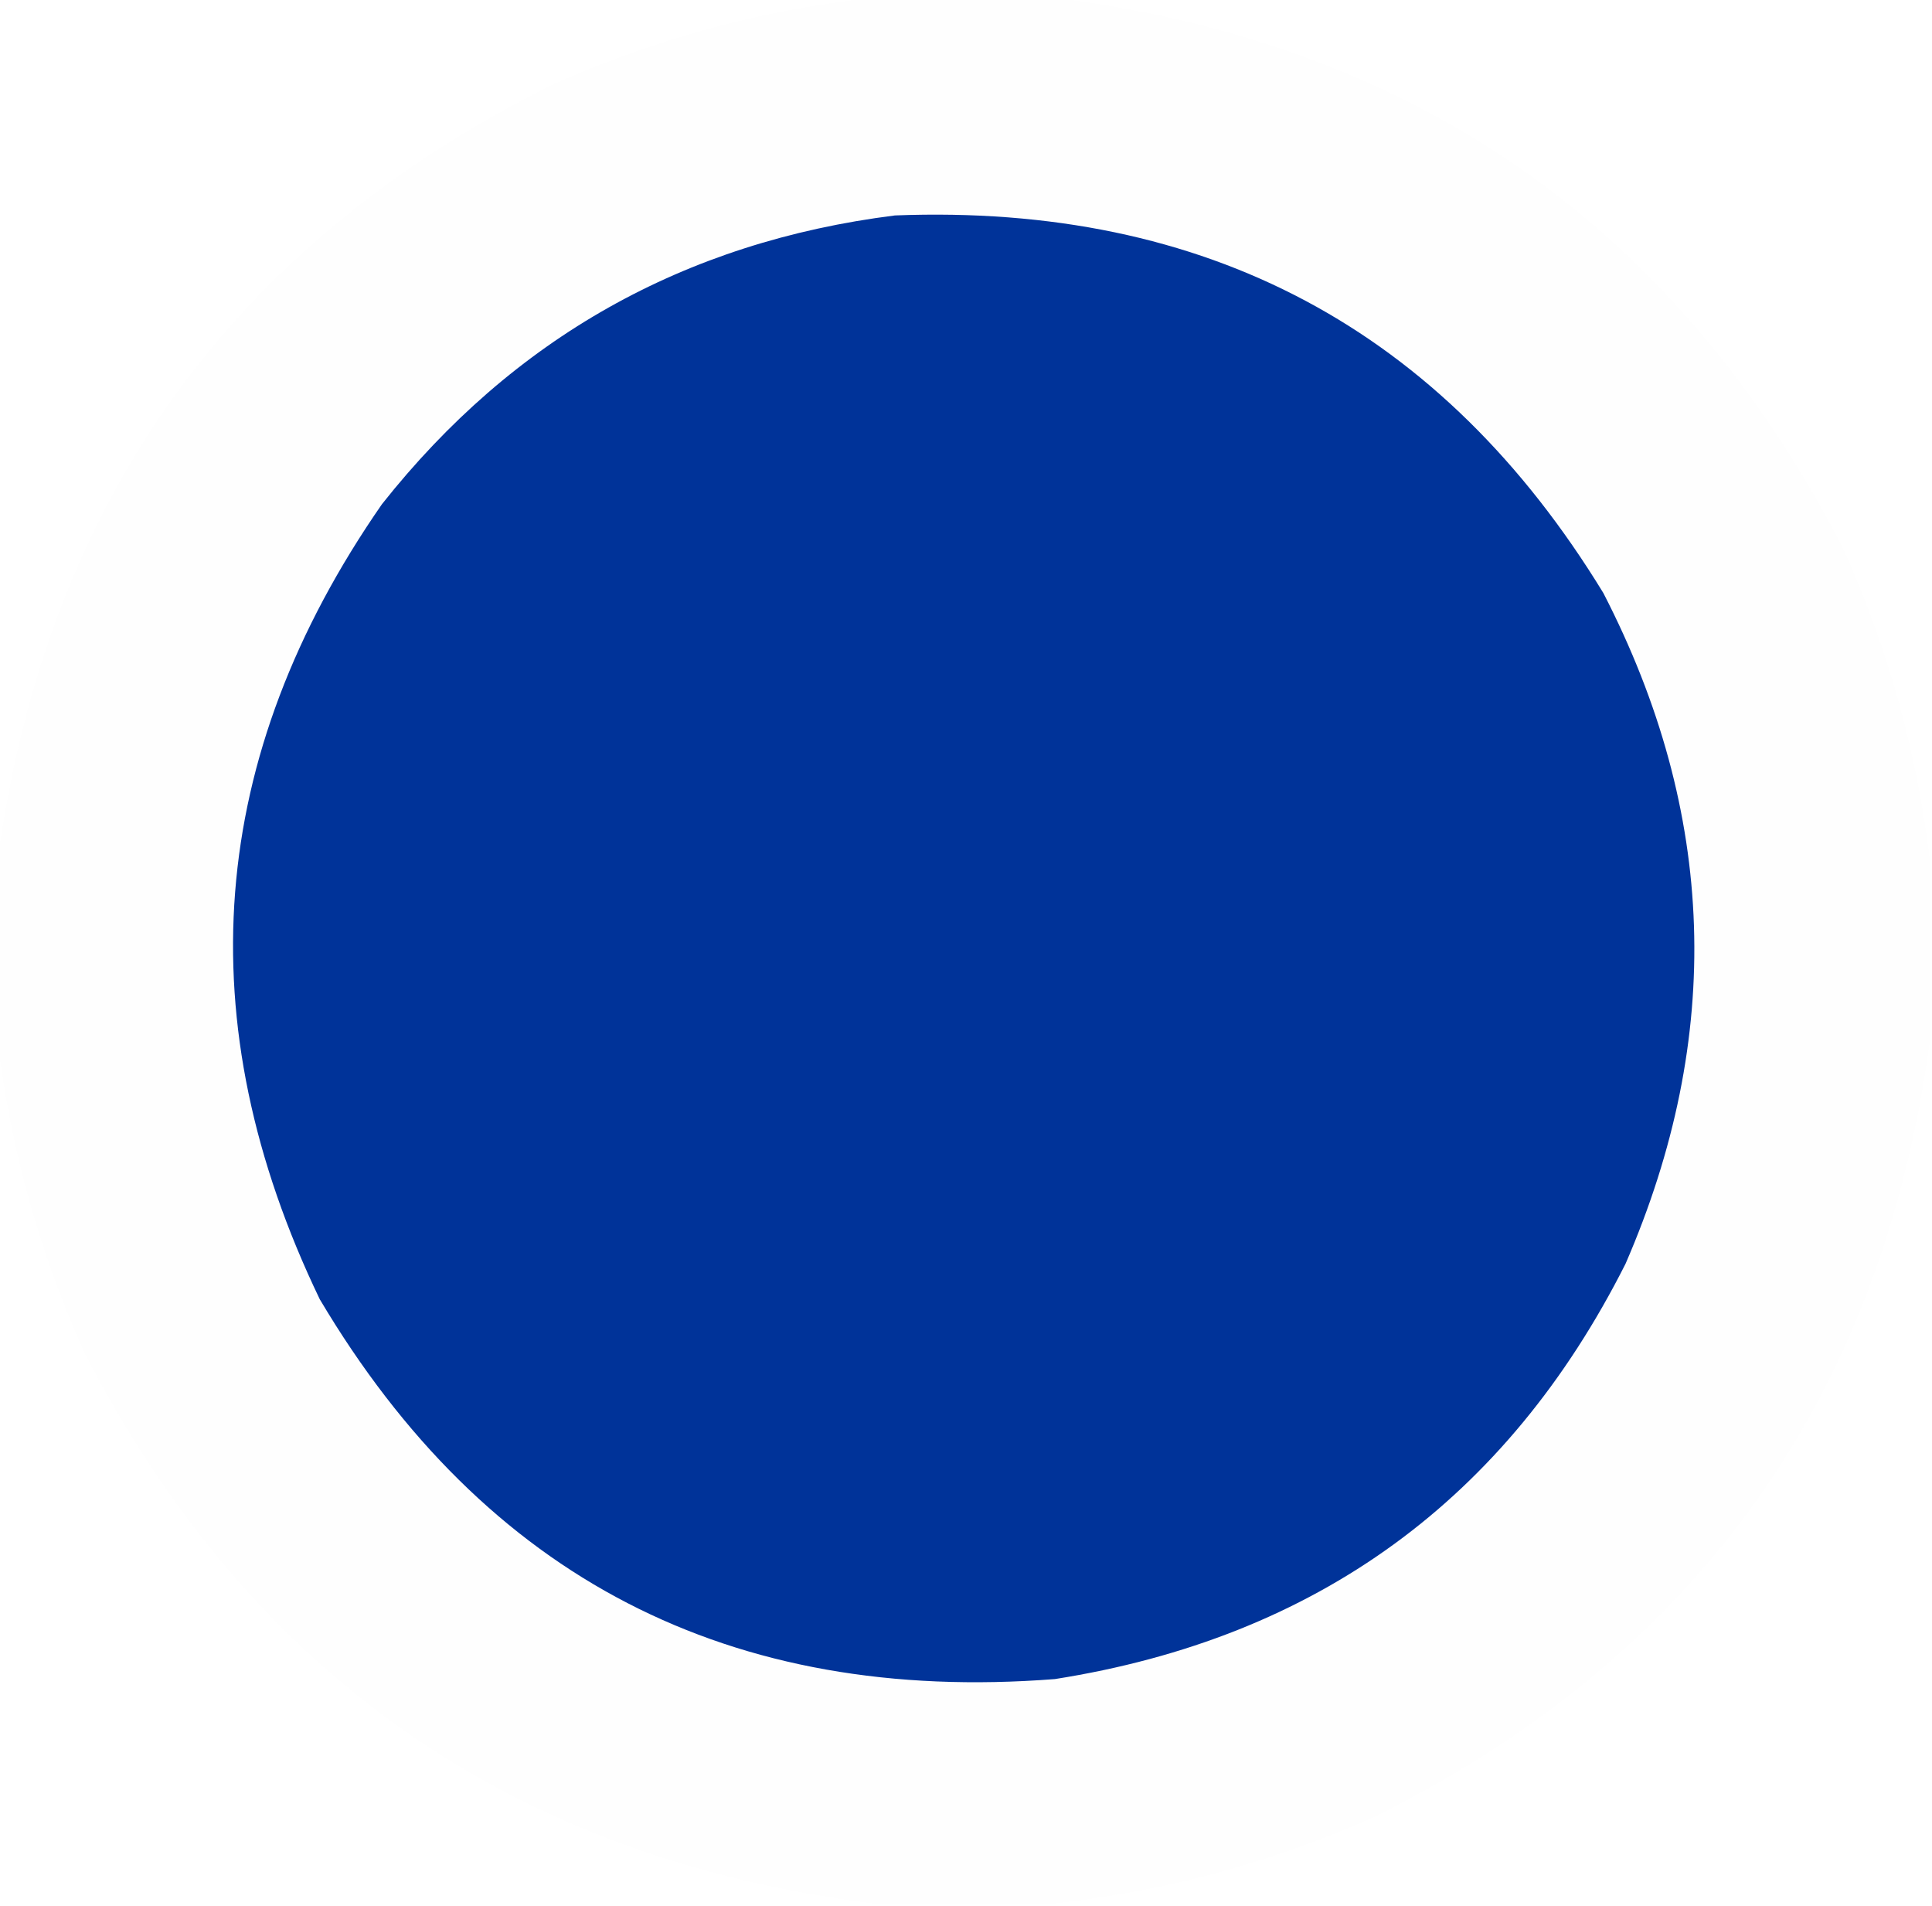
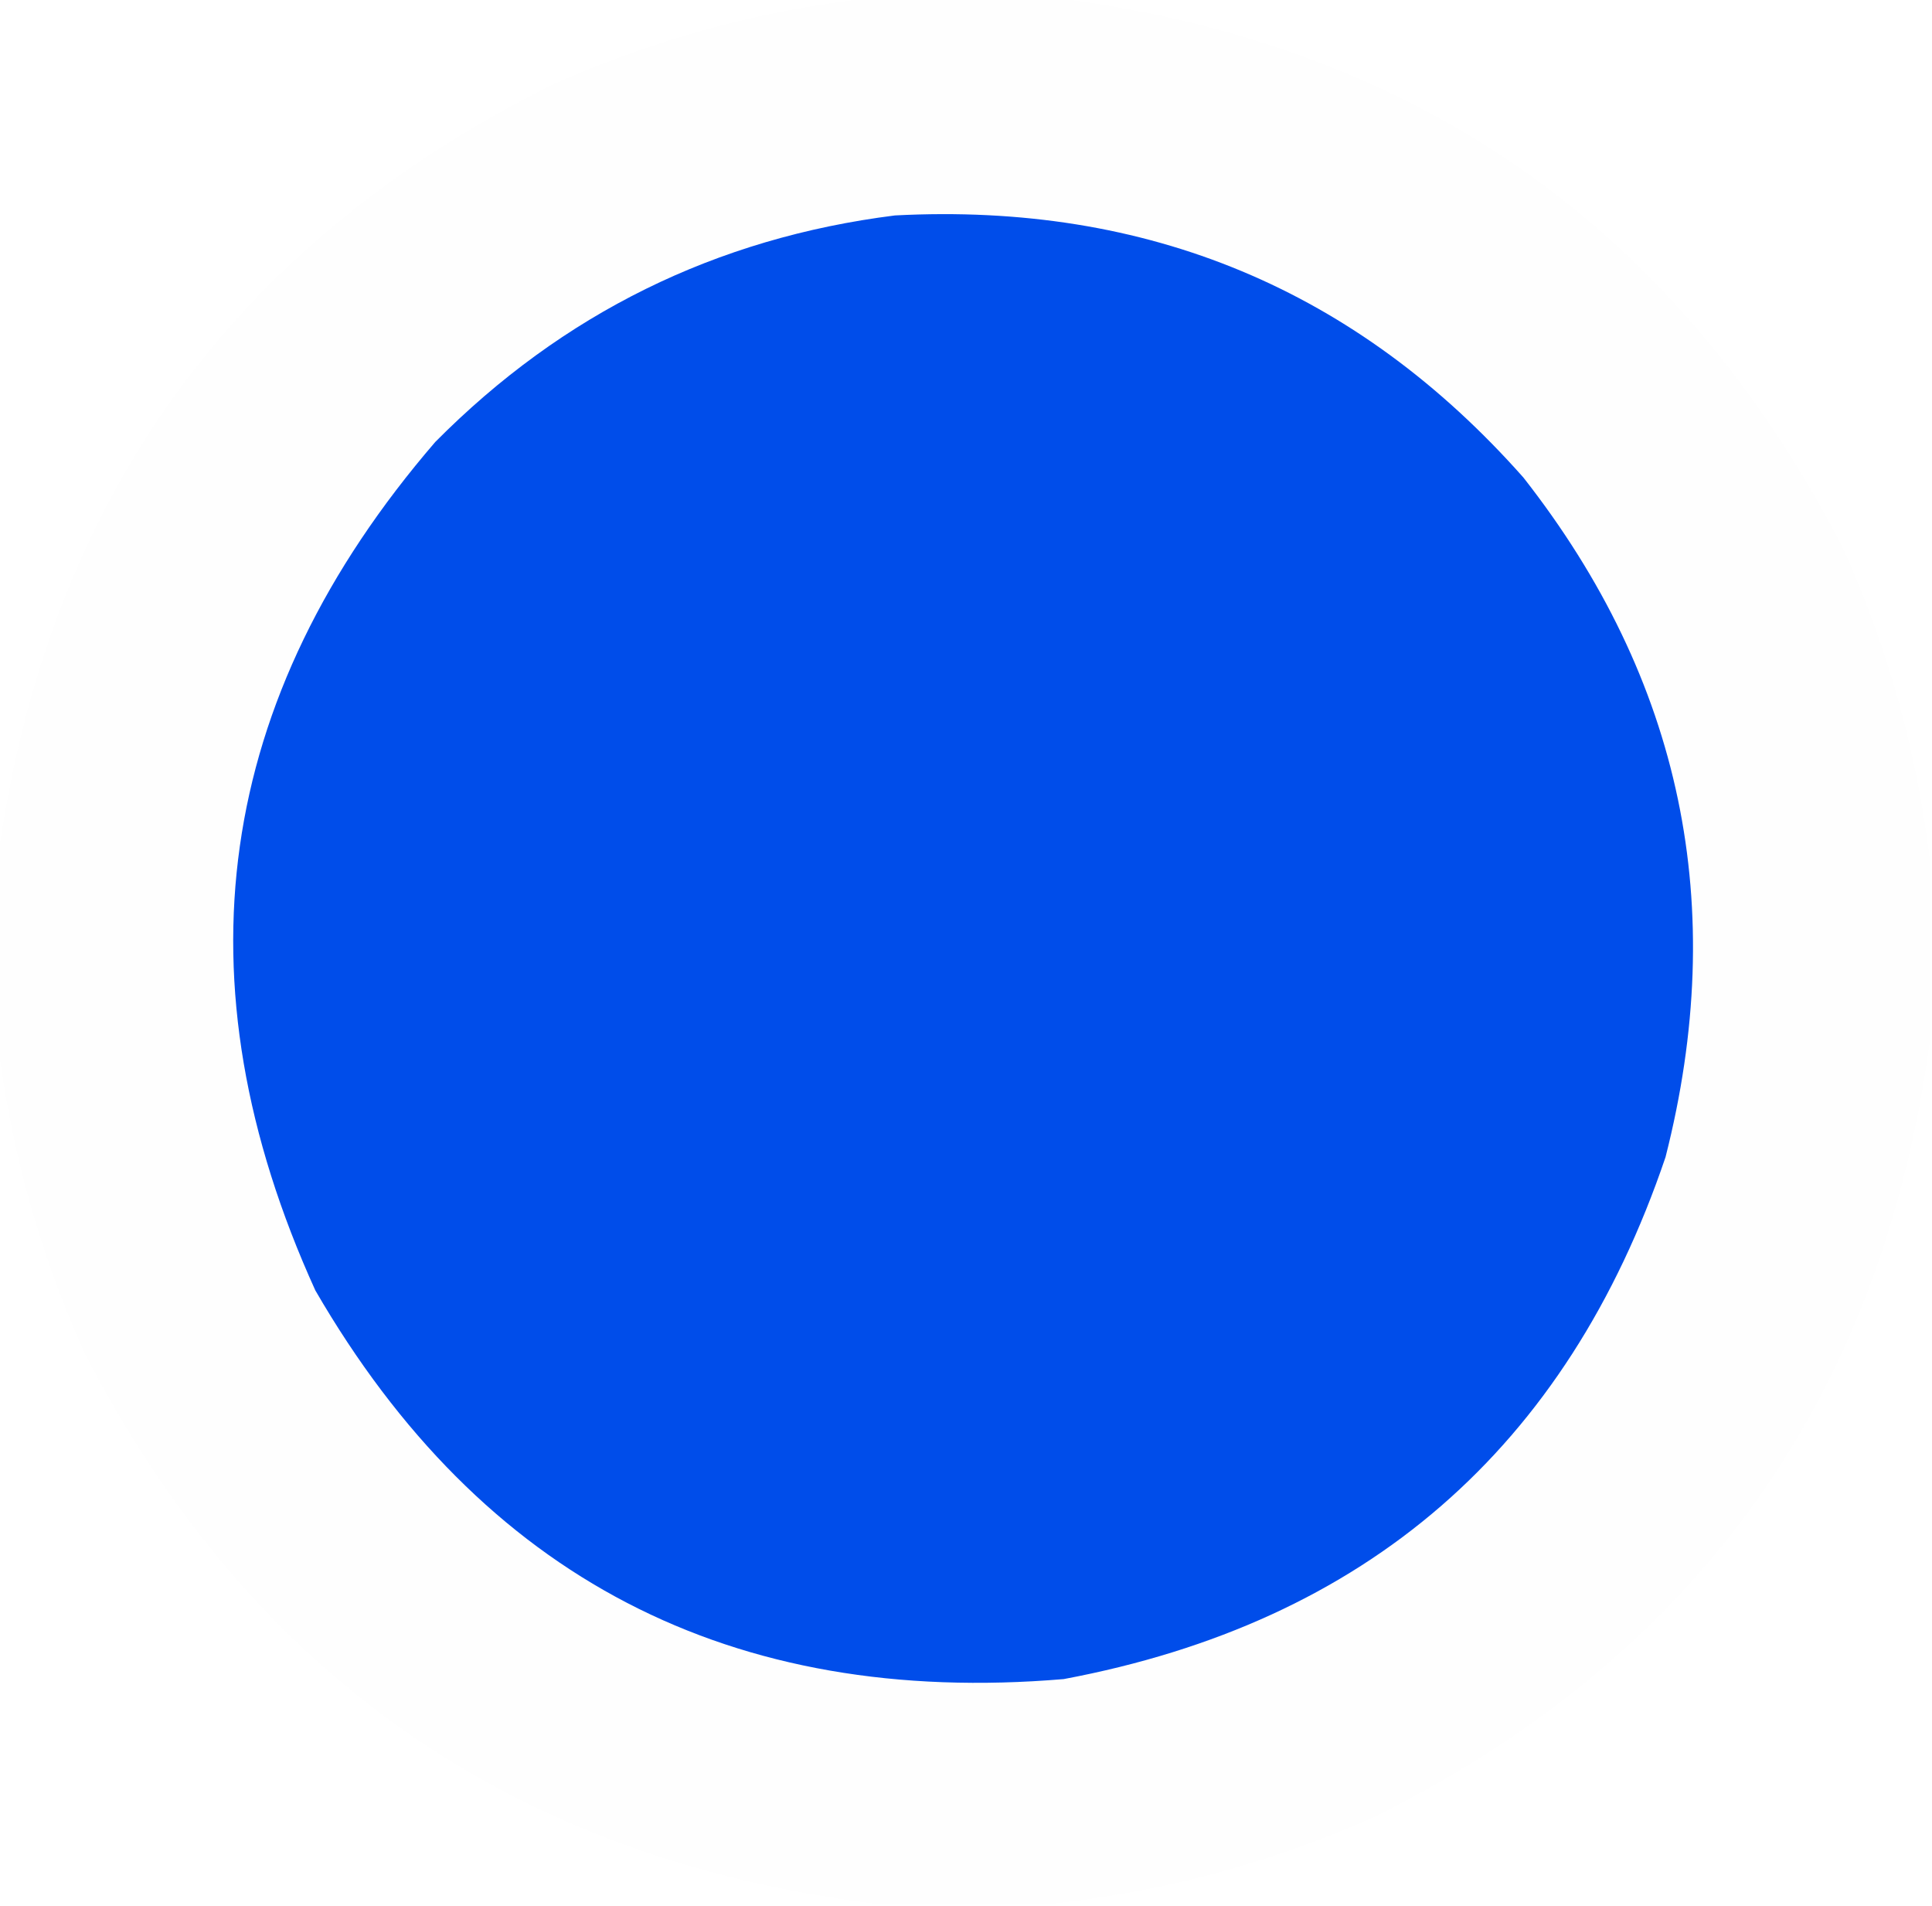
<svg xmlns="http://www.w3.org/2000/svg" version="1.1" width="435px" height="429px" style="shape-rendering:geometricPrecision; text-rendering:geometricPrecision; image-rendering:optimizeQuality; fill-rule:evenodd; clip-rule:evenodd">
  <g>
    <path style="opacity:0.989" fill="#fefefe" d="M 196.5,-0.5 C 210.167,-0.5 223.833,-0.5 237.5,-0.5C 318.546,9.74 377.712,51.074 415,123.5C 425.104,145.96 431.604,169.293 434.5,193.5C 434.5,207.167 434.5,220.833 434.5,234.5C 423.613,314.794 381.946,372.96 309.5,409C 286.397,419.273 262.397,425.773 237.5,428.5C 223.833,428.5 210.167,428.5 196.5,428.5C 115.454,418.26 56.288,376.926 19,304.5C 8.896,282.04 2.396,258.707 -0.5,234.5C -0.5,220.833 -0.5,207.167 -0.5,193.5C 10.387,113.206 52.054,55.039 124.5,19C 147.603,8.727 171.603,2.227 196.5,-0.5 Z" />
  </g>
  <g>
-     <path style="opacity:1" fill="#003399" d="M 201.5,48.5 C 271.573,45.779 324.74,74.112 361,133.5C 386.537,183.012 388.204,233.345 366,284.5C 339.255,337.553 296.422,368.719 237.5,378C 164.385,383.696 109.218,355.196 72,292.5C 41.92,229.961 46.587,170.294 86,113.5C 115.572,76.127 154.072,54.46 201.5,48.5 Z" />
+     <path style="opacity:1" fill="#004dea" d="M 201.5,48.5 C 258.352,45.525 305.518,65.191 343,107.5C 378.708,153.03 389.375,204.03 375,260.5C 352.774,326.056 307.607,365.223 239.5,378C 164.627,384.317 108.46,355.15 71,290.5C 39.335,220.825 48.335,157.159 98,99.5C 126.682,70.575 161.182,53.575 201.5,48.5 Z" />
  </g>
</svg>
